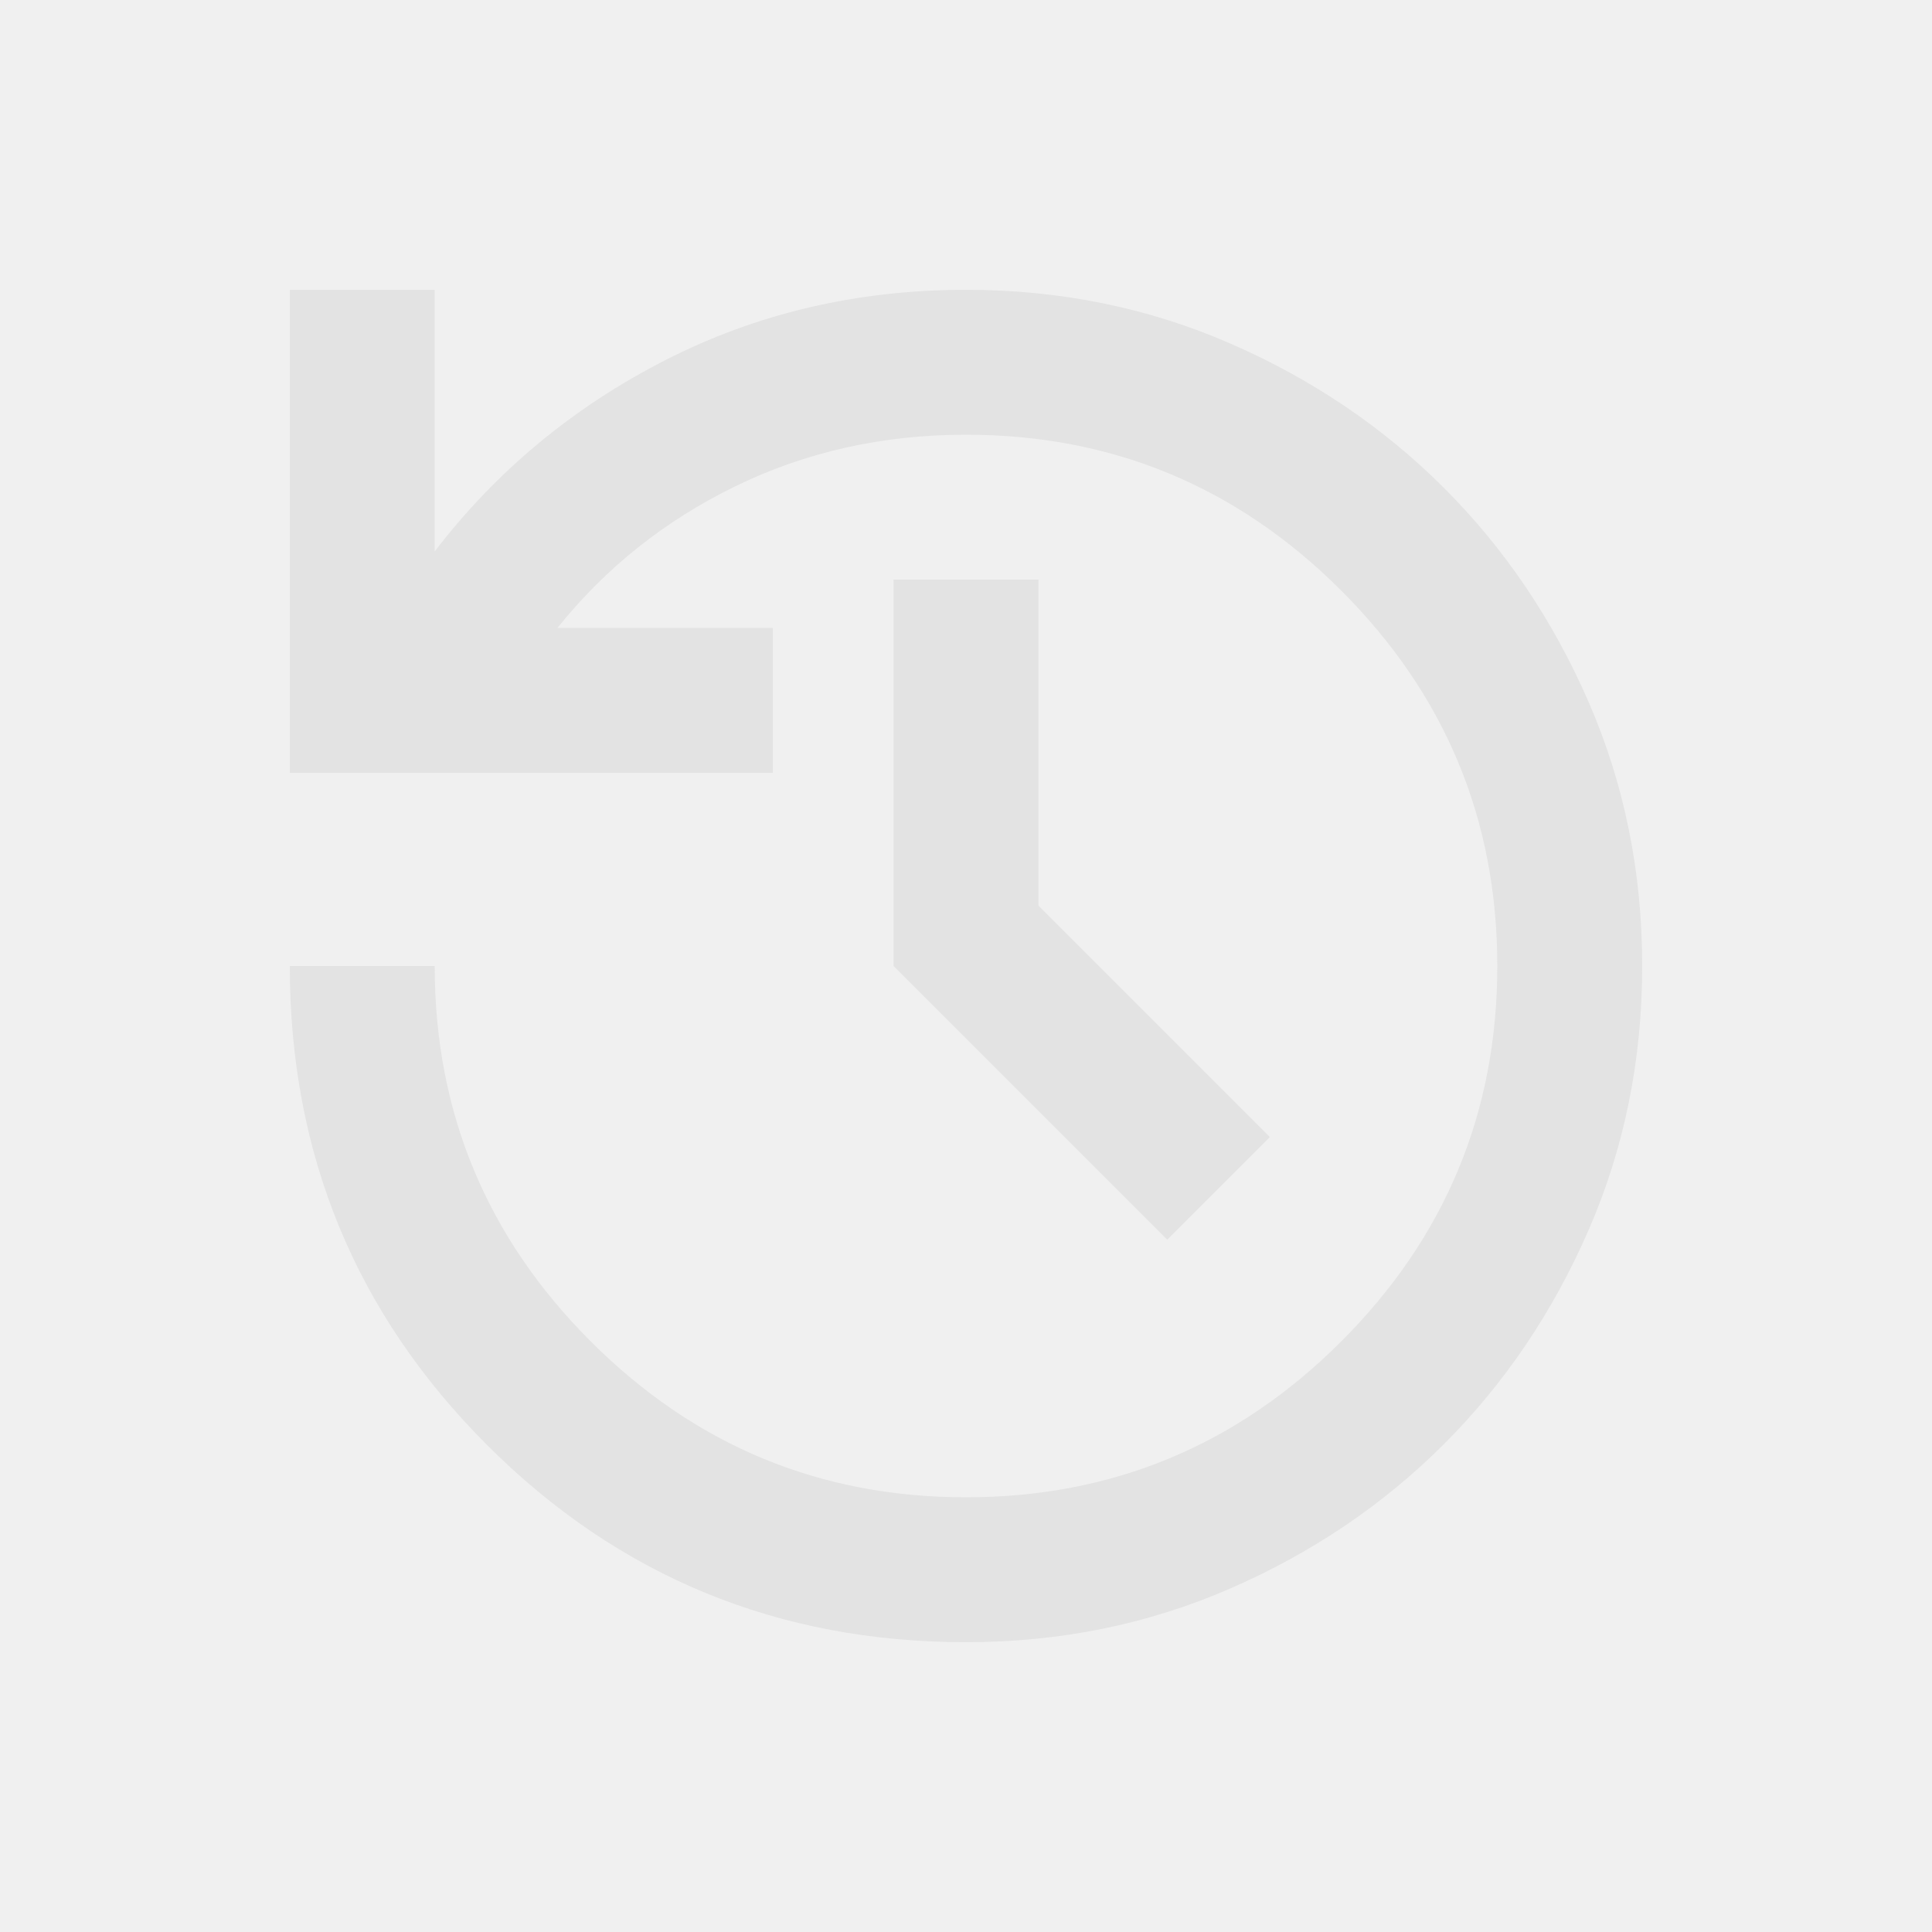
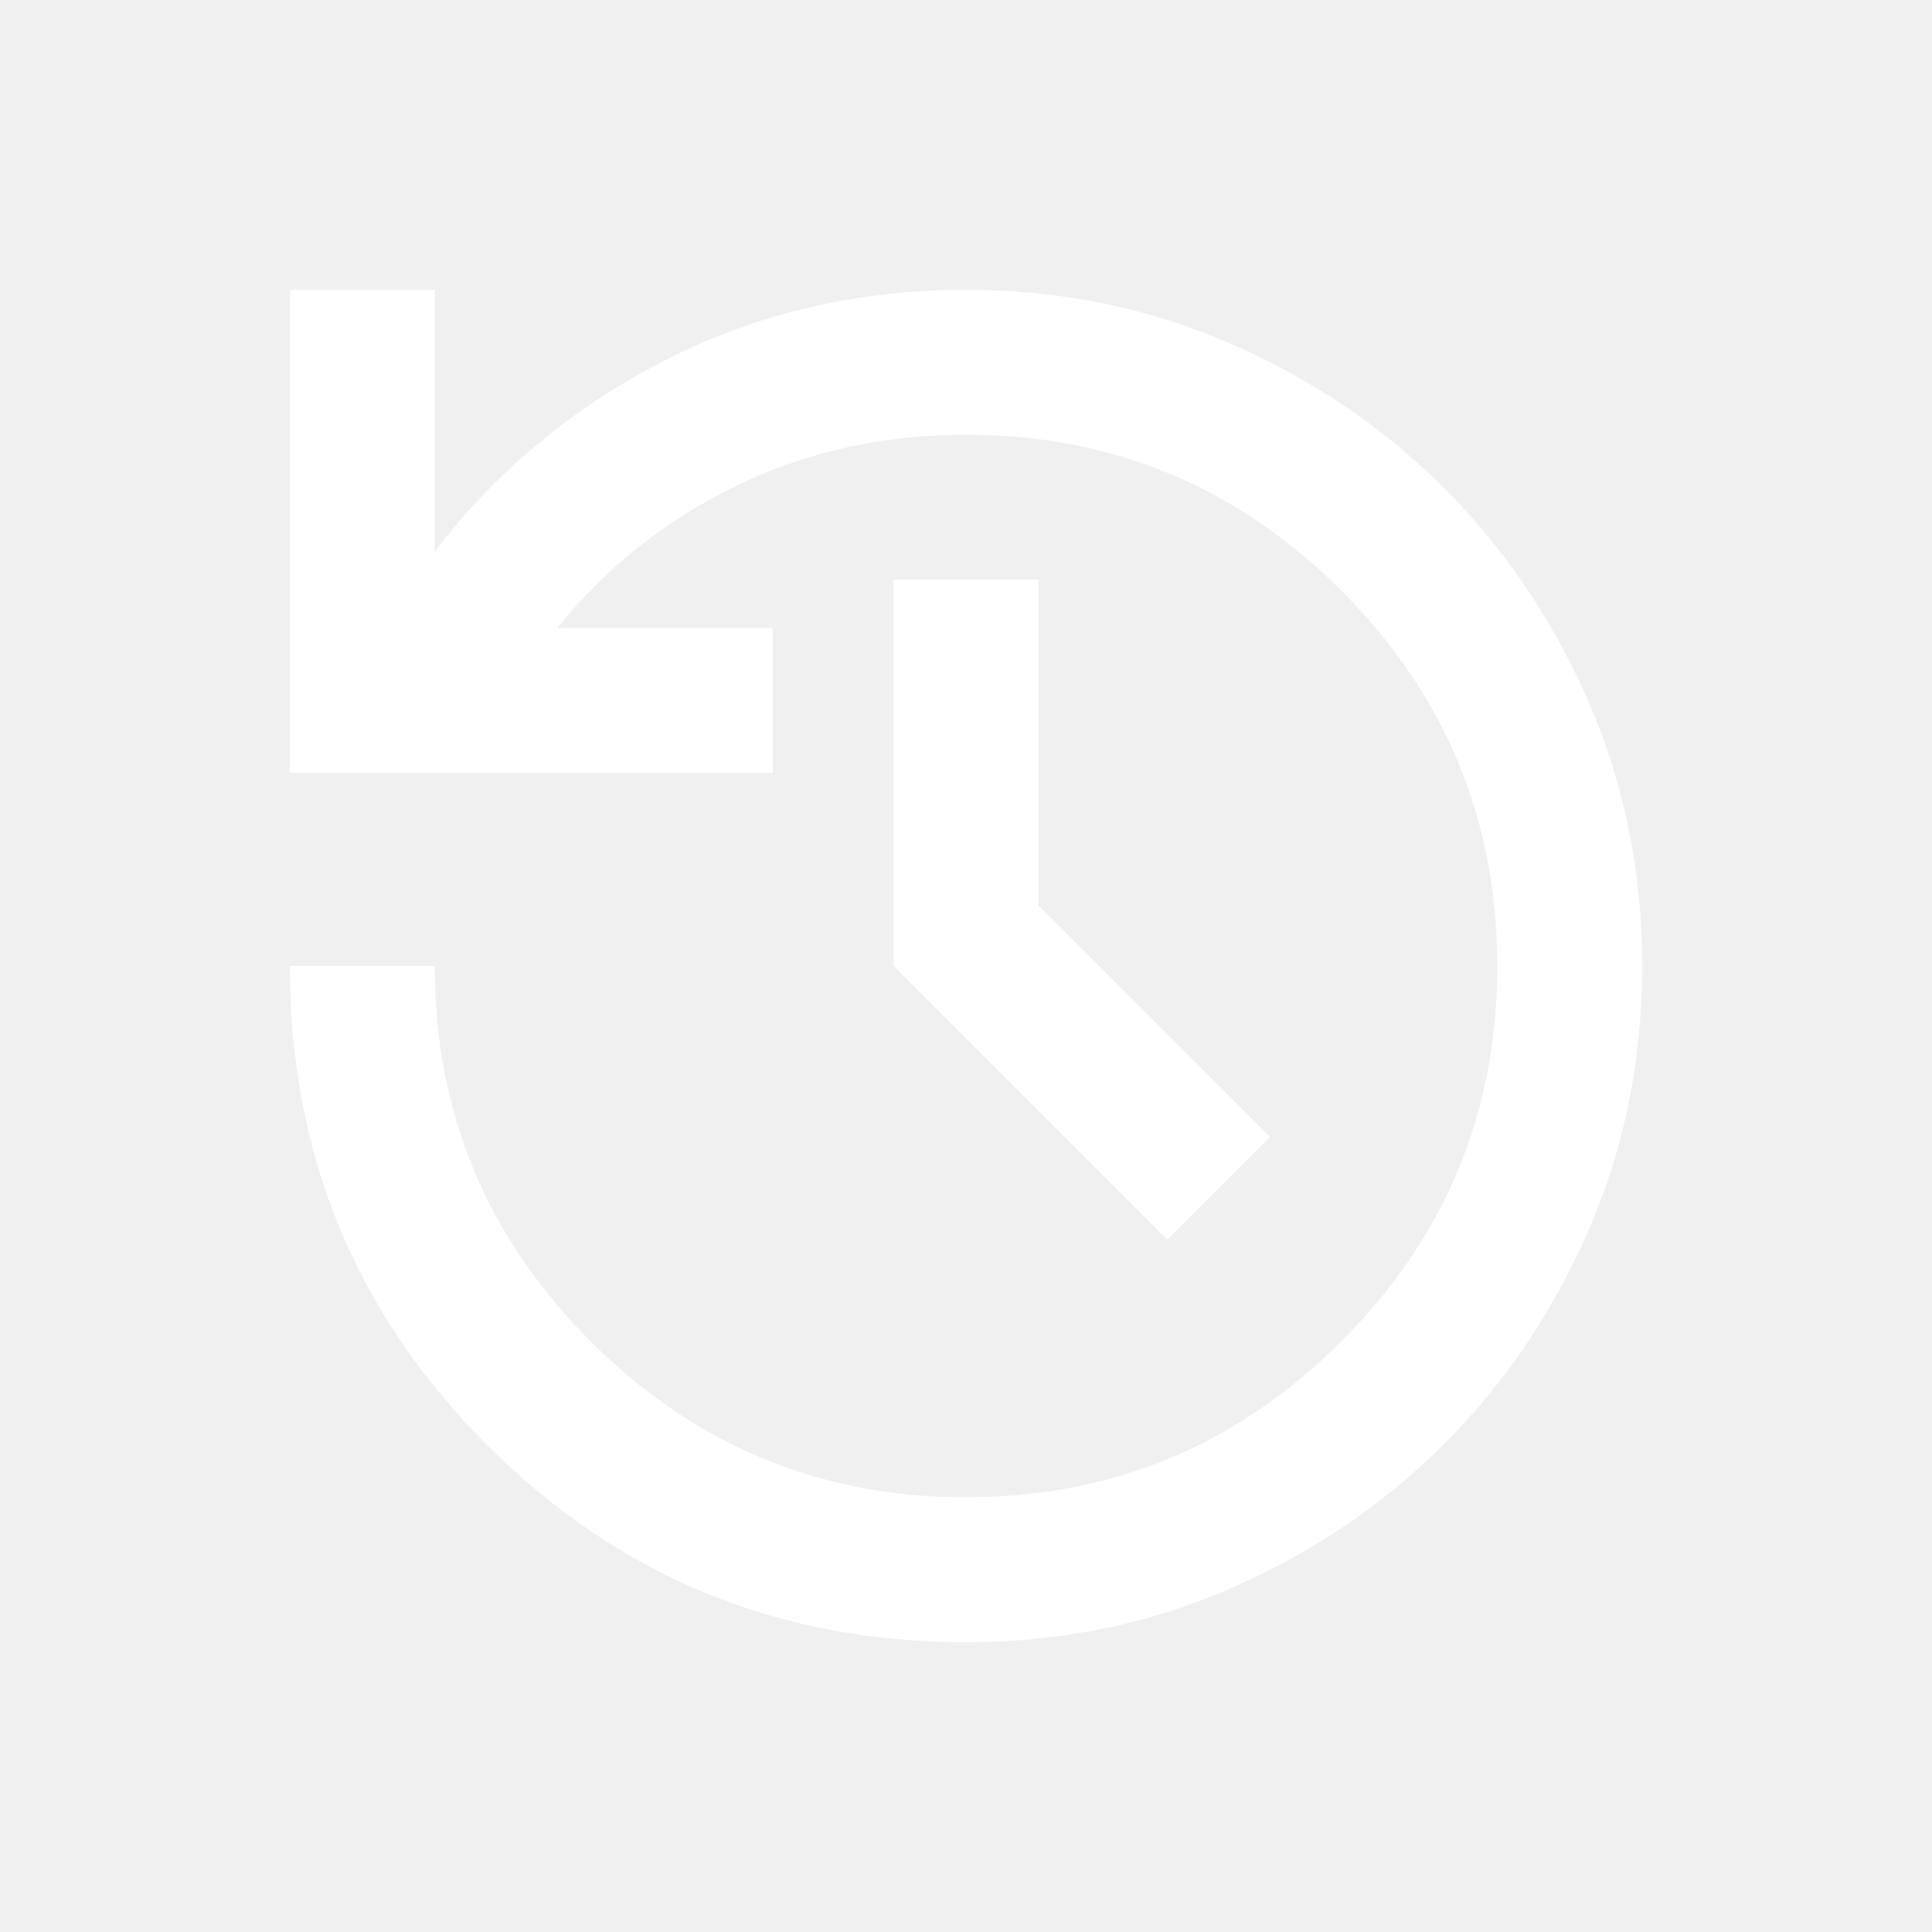
- <svg xmlns="http://www.w3.org/2000/svg" height="20px" viewBox="0 -960 960 960" width="20px" fill="#e3e3e3">
+ <svg xmlns="http://www.w3.org/2000/svg" height="20px" viewBox="0 -960 960 960" width="20px" fill="#ffffff">
  <path d="M480-144q-140 0-238-98t-98-238h72q0 109 77.5 186.5T480-216q109 0 186.5-77.5T744-480q0-109-77.5-186.5T480-744q-62 0-114.55 25.6Q312.91-692.8 277-648h107v72H144v-240h72v130q46-60 114.5-95T480-816q70 0 131.13 26.6 61.14 26.6 106.4 71.87 45.27 45.26 71.87 106.4Q816-550 816-480t-26.6 131.13q-26.6 61.14-71.87 106.4-45.26 45.27-106.4 71.87Q550-144 480-144Zm100-200L444-480v-192h72v162l115 115-51 51Z" />
</svg>
